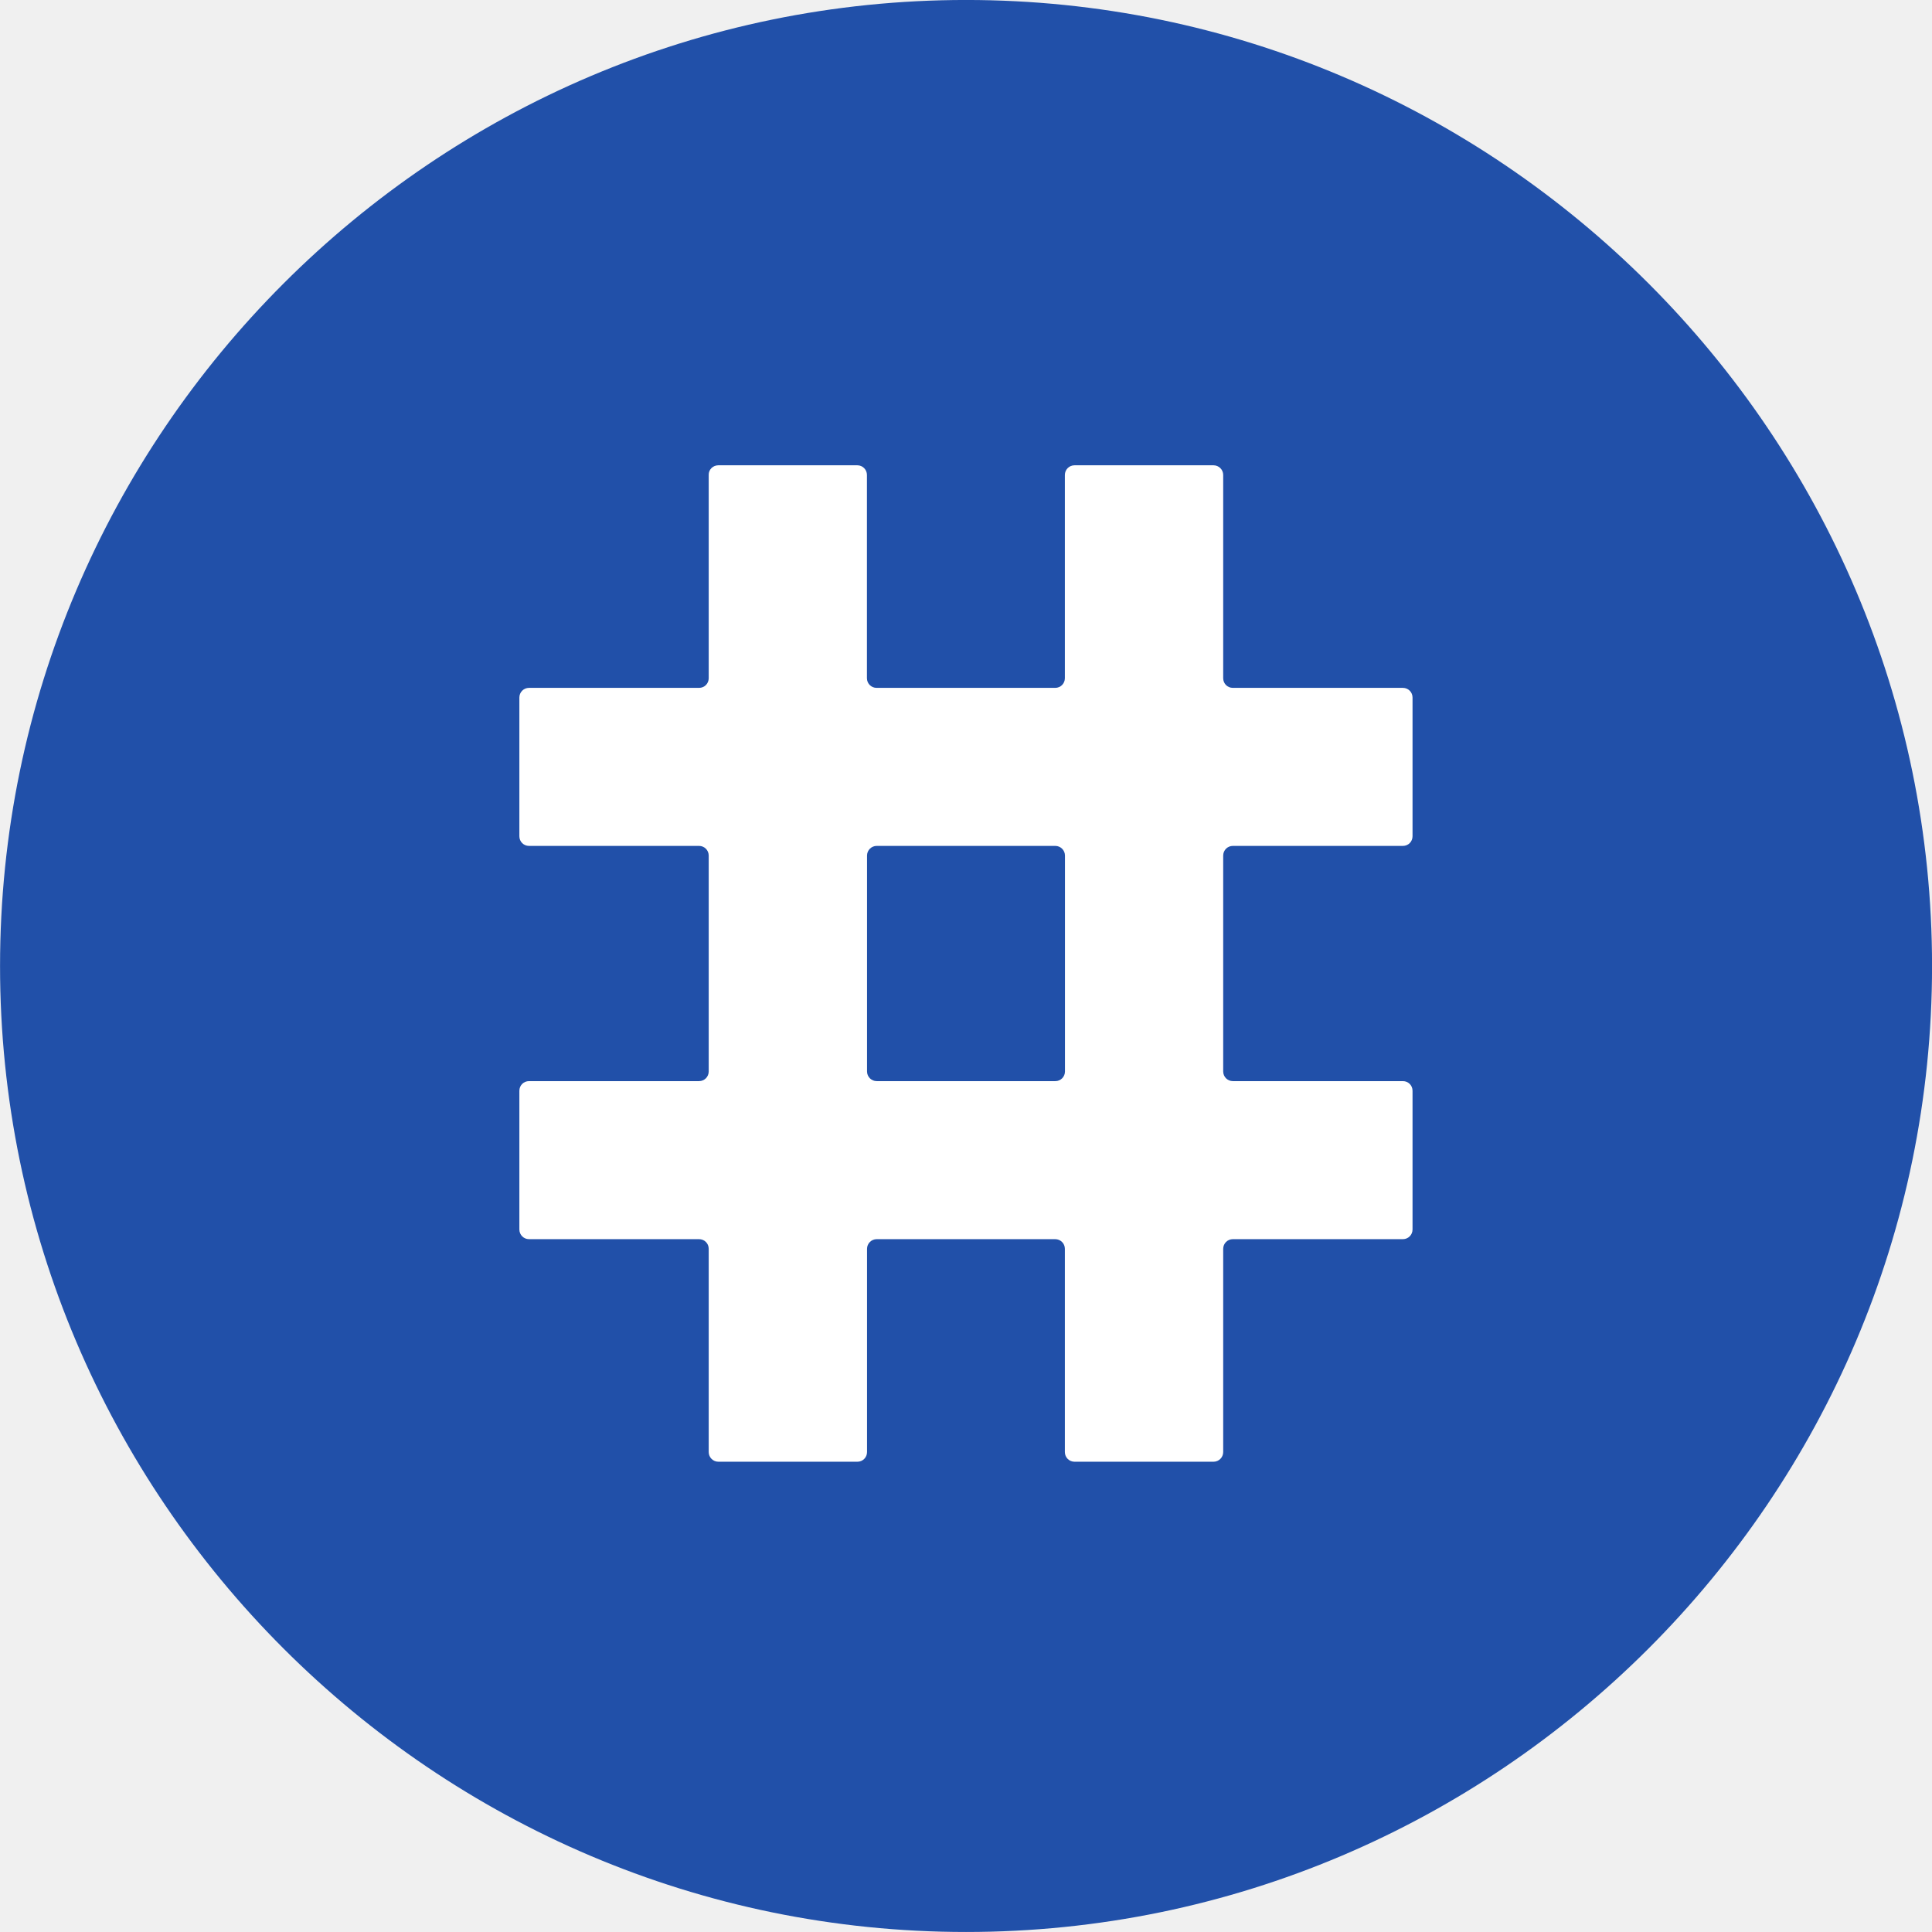
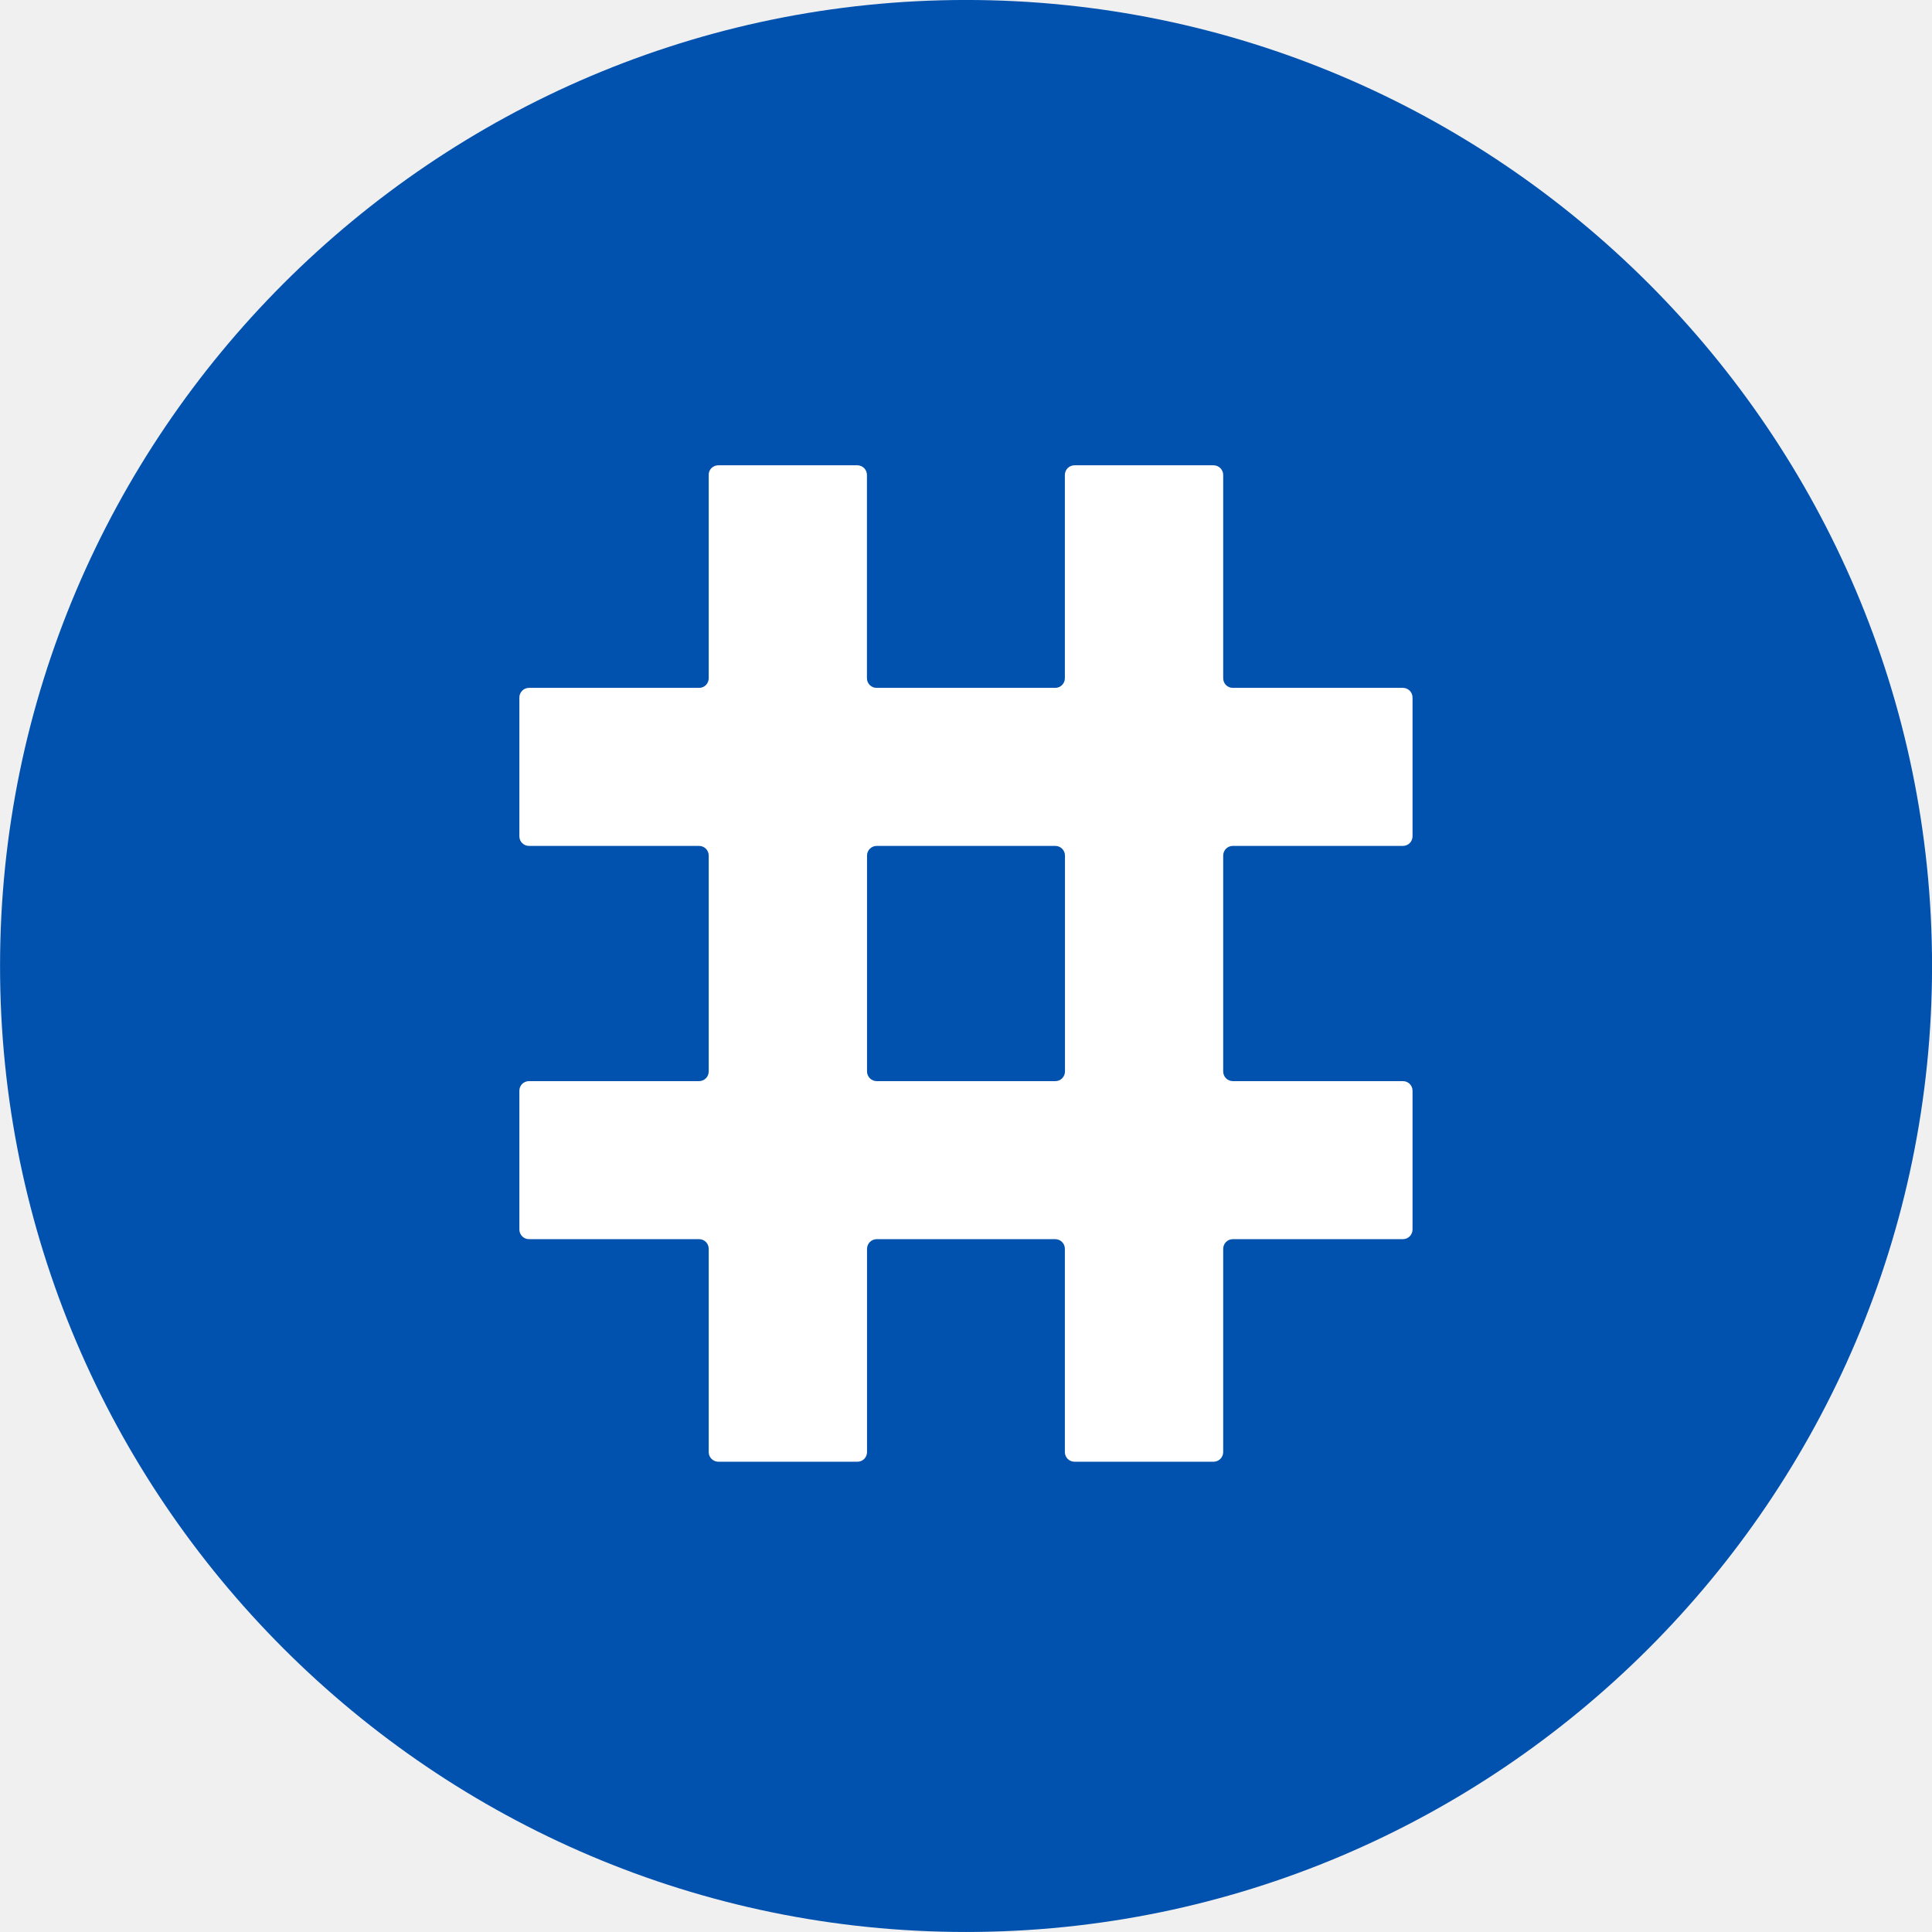
<svg xmlns="http://www.w3.org/2000/svg" version="1.1" id="Layer_1" x="0px" y="0px" viewBox="0 0 2000 2000" style="enable-background:new 0 0 2000 2000;" xml:space="preserve">
  <style type="text/css">
- 	.st0{fill:#2150A9;fill-rule:evenodd;clip-rule:evenodd;}
+ 	.st0{fill:#0151AF;fill-rule:evenodd;clip-rule:evenodd;}
	.st1{fill-rule:evenodd;clip-rule:evenodd;fill:#FFFFFF;}
</style>
  <g transform="translate(-15.95 40.474)">
    <path class="st0" d="M1016,1959.5c550.8,0,1000-449.2,1000-1000c0-550.7-449.2-1000-1000-1000c-550.7,0-1000,449.3-1000,1000   C15.9,1510.3,465.2,1959.5,1016,1959.5z" />
    <path class="st1" d="M759.5,441.2h144c5.5,0,9.9,4.5,9.9,10v210.4c0,5.6,4.5,10,10,10h184.9c5.5,0,10-4.4,10-10V451.2   c0-5.5,4.4-10,10-10h143.9c5.5,0,10,4.5,10,10v210.4c0,5.6,4.4,10,10,10h176c5.6,0,10,4.5,10,10v143.6c0,5.6-4.4,10-10,10h-176   c-5.6,0-10,4.5-10,10v223.5c0,5.5,4.4,10,10,10h176c5.6,0,10,4.4,10,10v143.6c0,5.5-4.4,10-10,10h-176c-5.6,0-10,4.5-10,10v210.4   c0,5.5-4.5,10-10,10h-143.9c-5.6,0-10-4.5-10-10v-210.4c0-5.6-4.5-10-10-10H923.5c-5.5,0-10,4.5-10,10v210.4c0,5.5-4.4,10-9.9,10   h-144c-5.5,0-10-4.5-10-10v-210.4c0-5.6-4.4-10-10-10h-176c-5.6,0-10-4.5-10-10v-143.6c0-5.6,4.4-10,10-10h176c5.6,0,10-4.5,10-10   V845.2c0-5.5-4.4-10-10-10h-176c-5.6,0-10-4.4-10-10V681.6c0-5.5,4.4-10,10-10h176c5.6,0,10-4.4,10-10V451.2   C749.4,445.7,754,441.2,759.5,441.2L759.5,441.2z M1118.4,1068.8V845.2c0-5.5-4.5-10-10-10H923.5c-5.5,0-10,4.5-10,10v223.5   c0,5.5,4.5,10,10,10h184.9C1113.9,1078.8,1118.4,1074.2,1118.4,1068.8z" />
  </g>
</svg>
